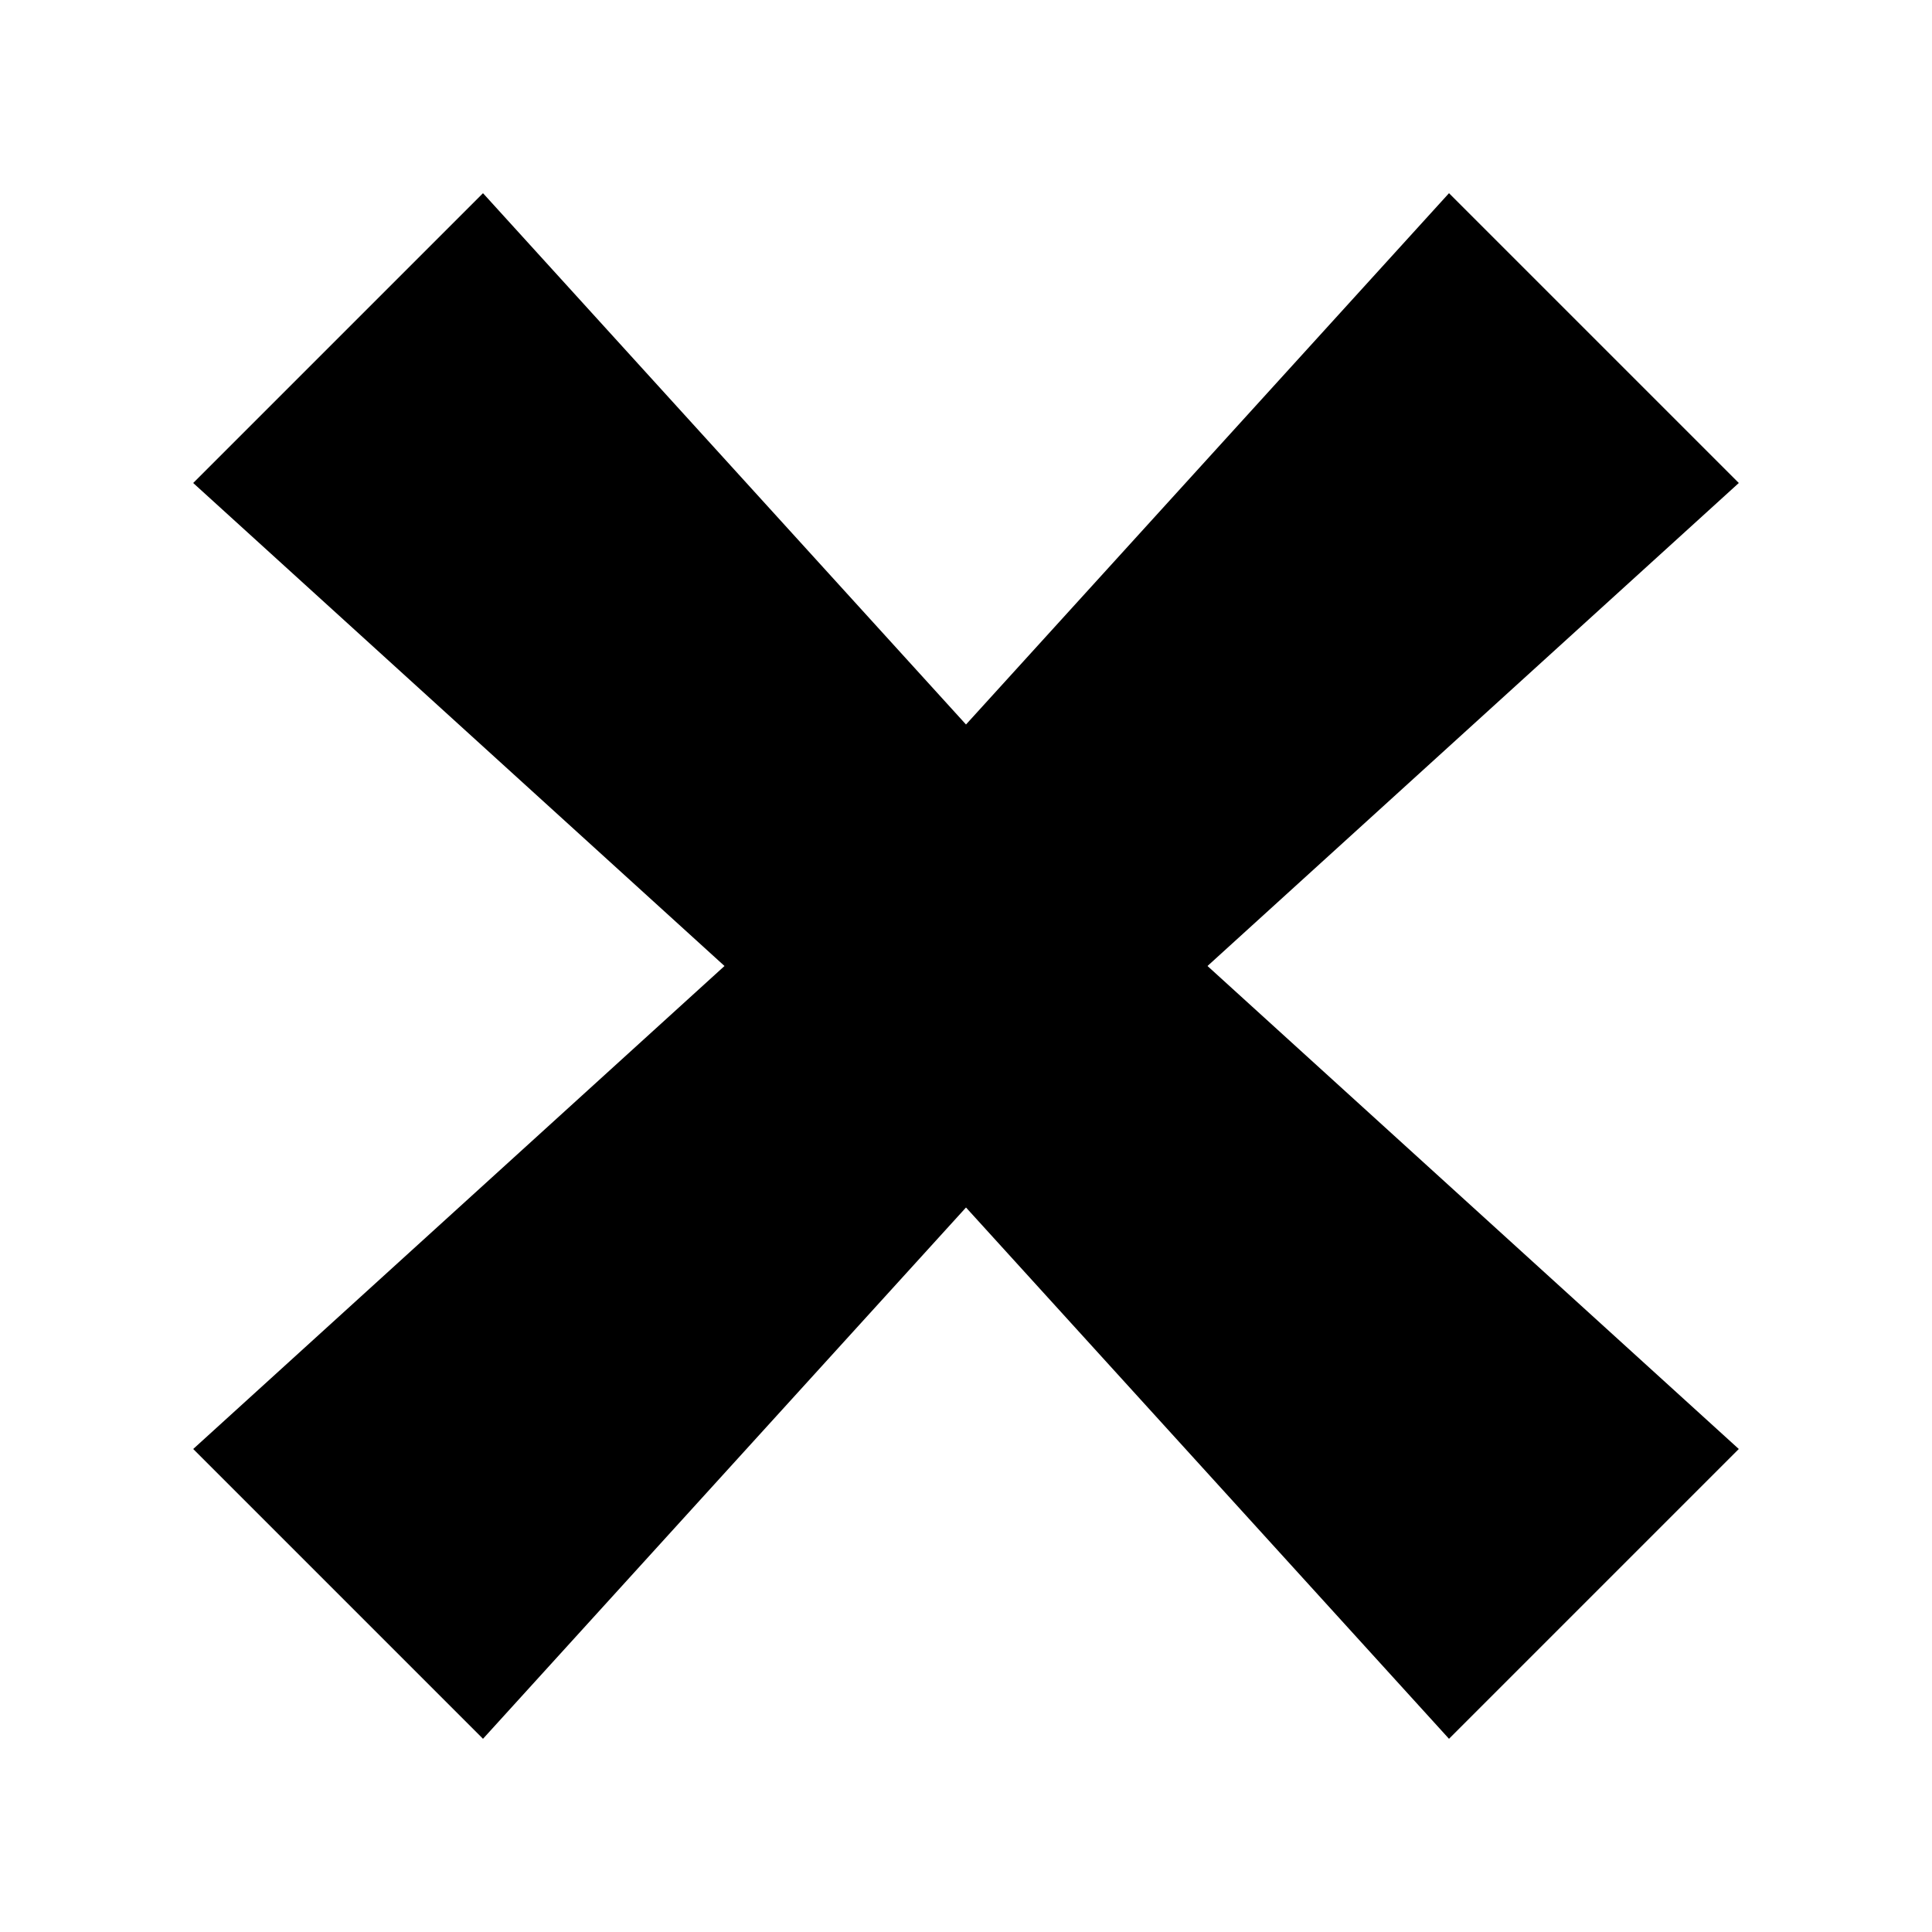
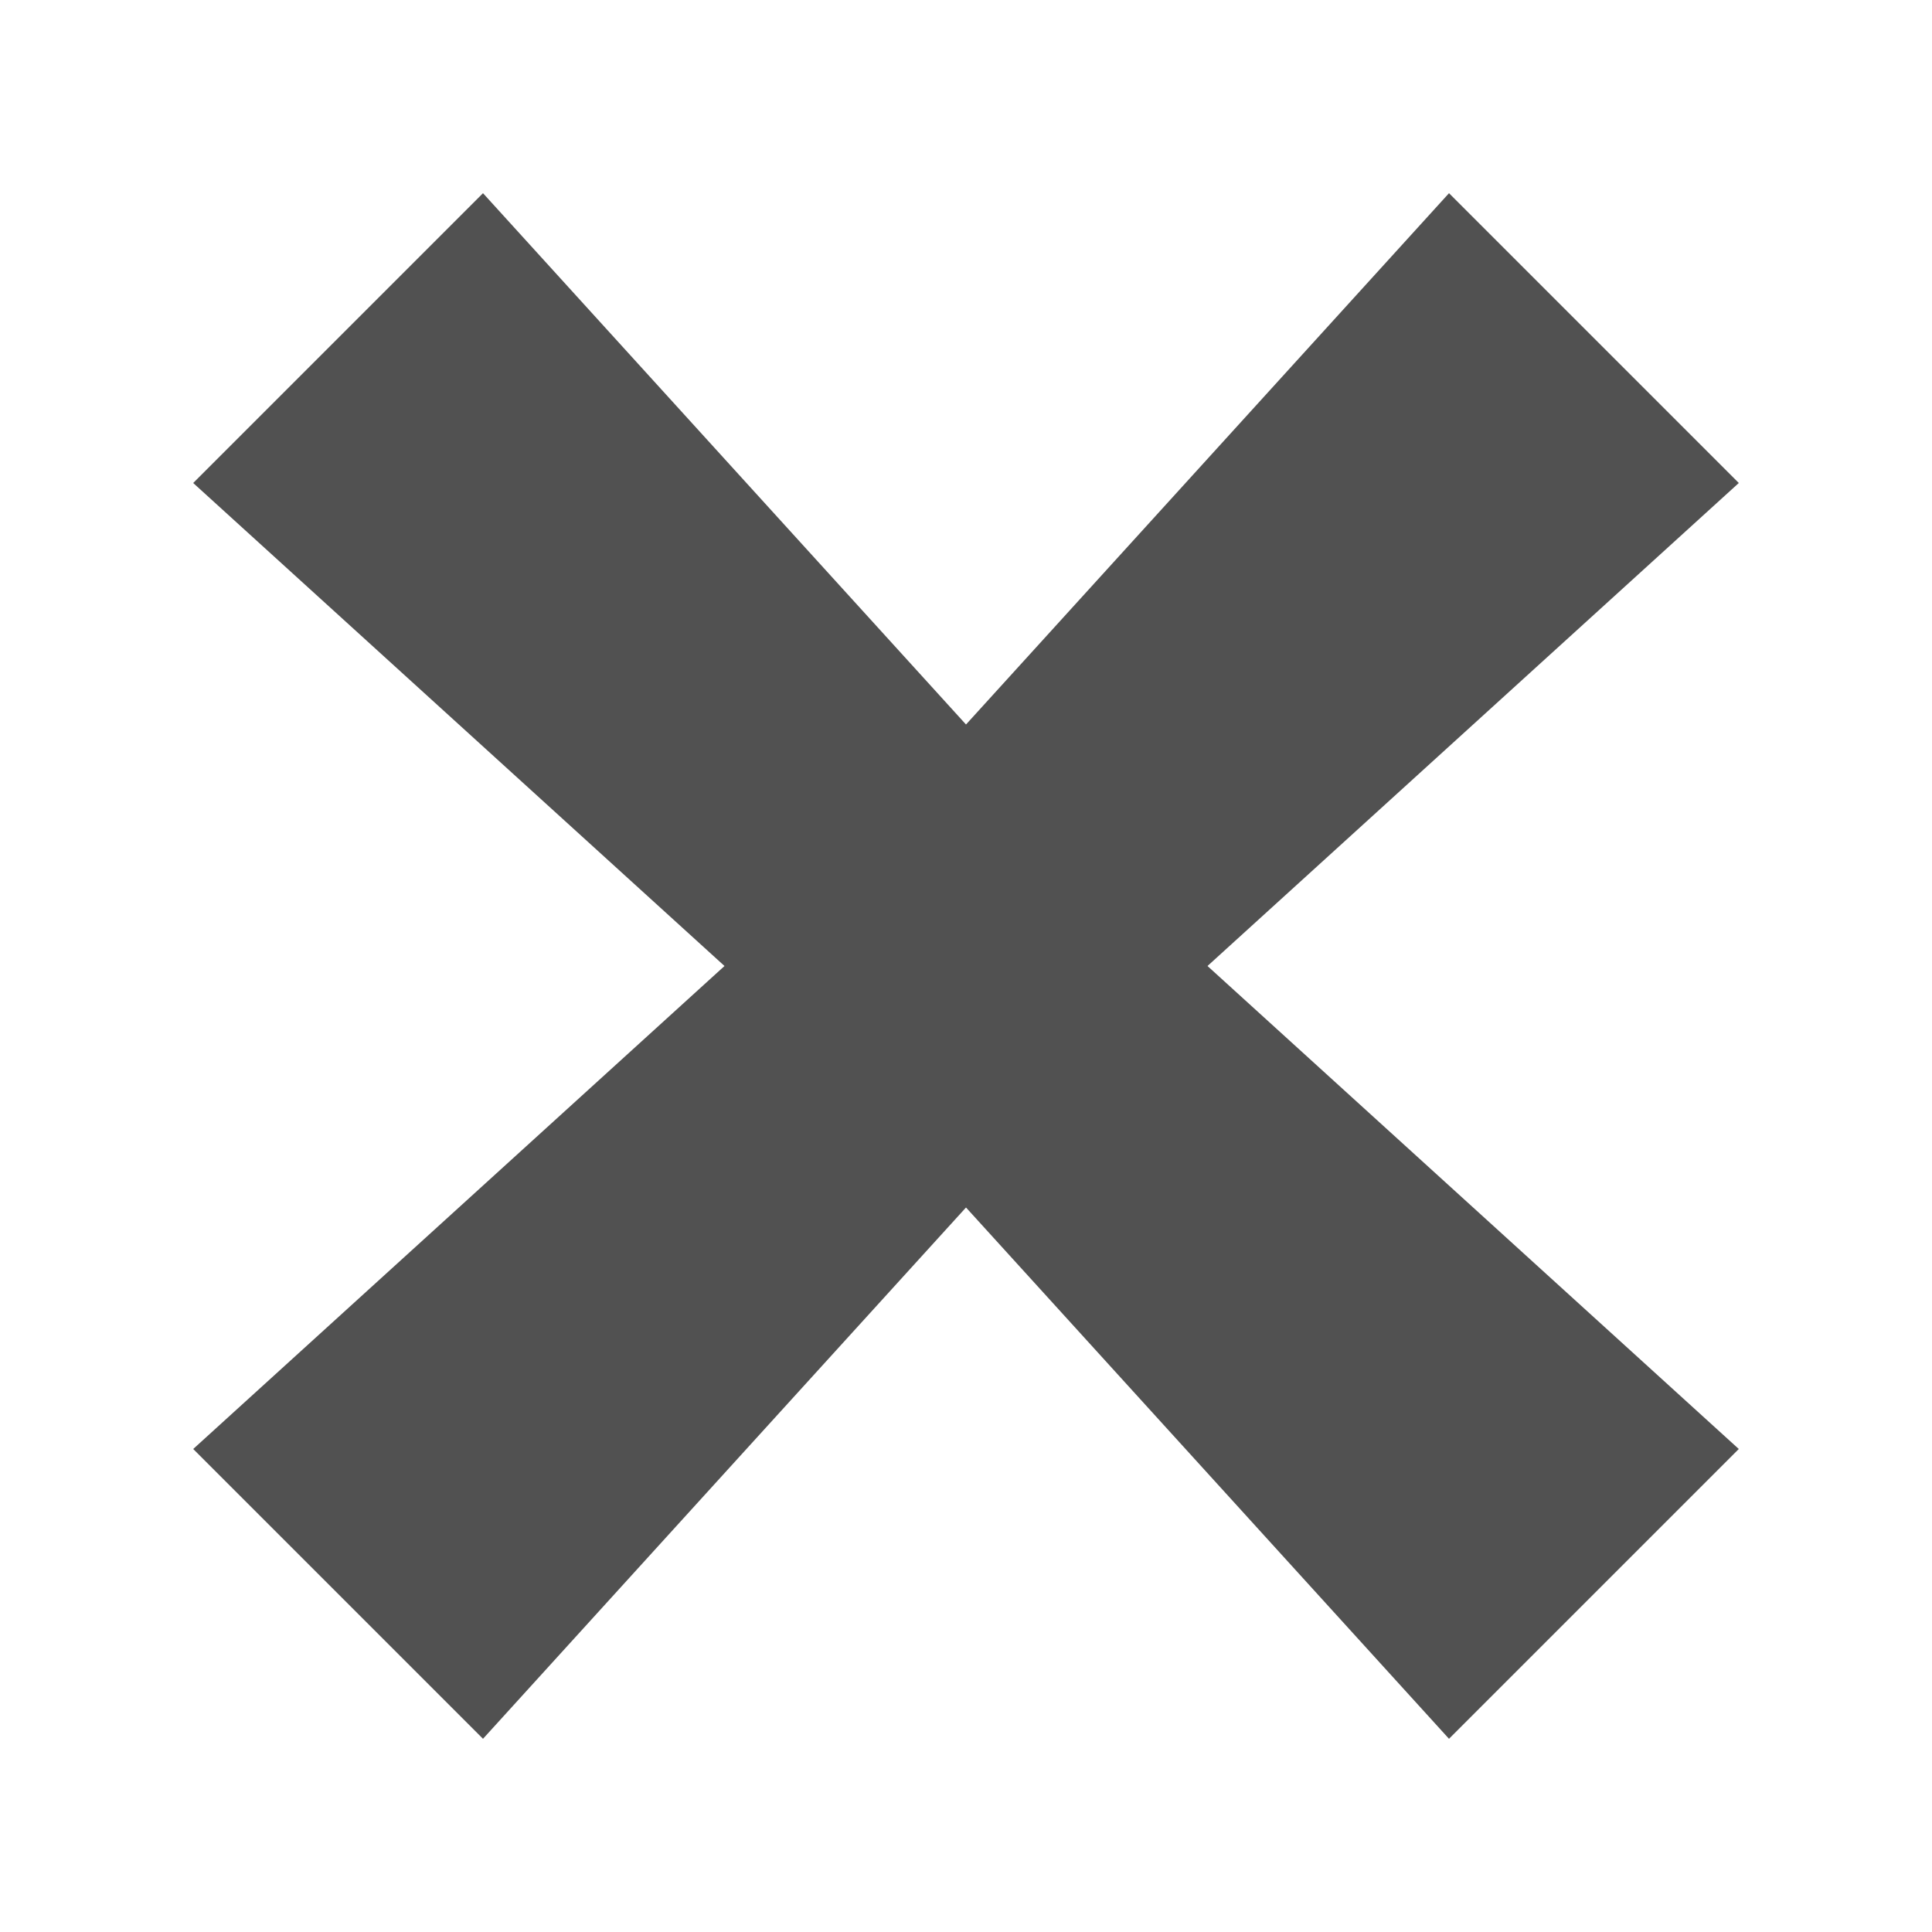
<svg xmlns="http://www.w3.org/2000/svg" width="100" height="100" viewBox="0 0 100 100" fill="none">
-   <path d="M10 25L37.5 50L10 75L25 90L50 62.5L75 90L90 75L62.5 50L90 25L75 10L50 37.5L25 10L10 25Z" fill="black" />
+   <path d="M10 25L37.5 50L10 75L25 90L50 62.5L75 90L90 75L62.5 50L90 25L75 10L50 37.5L25 10L10 25Z" fill="#515151" />
</svg>
